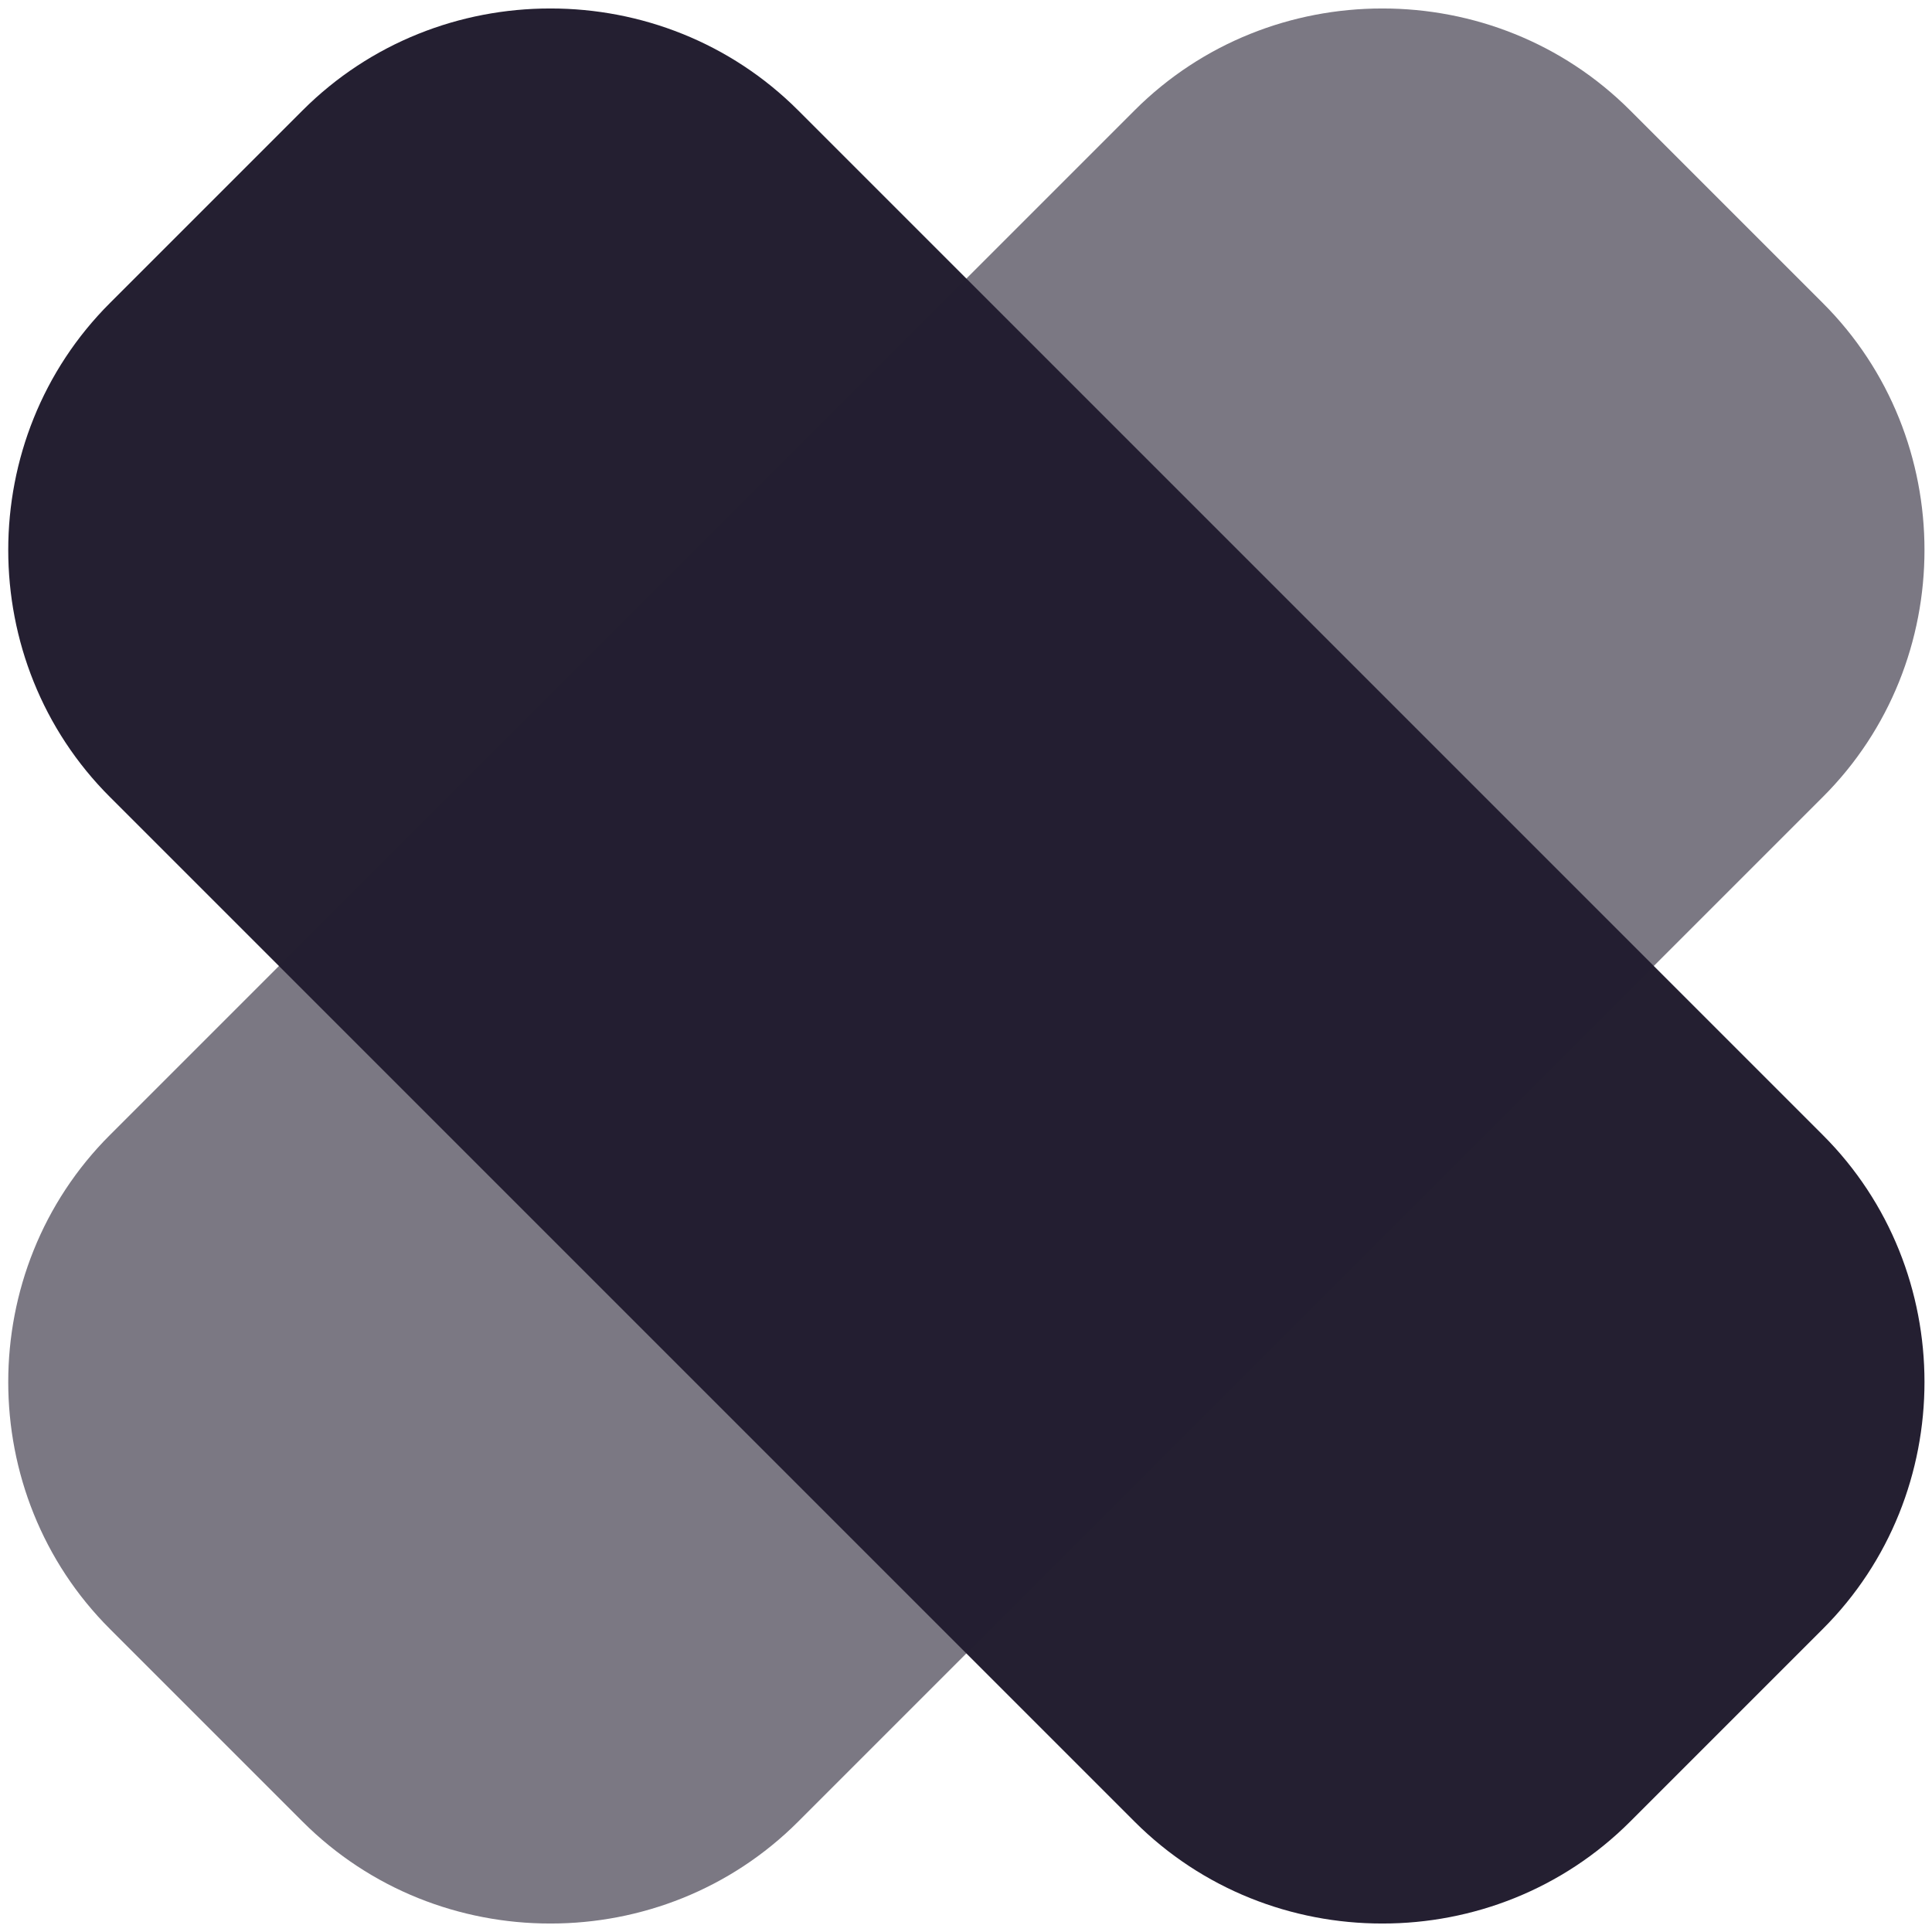
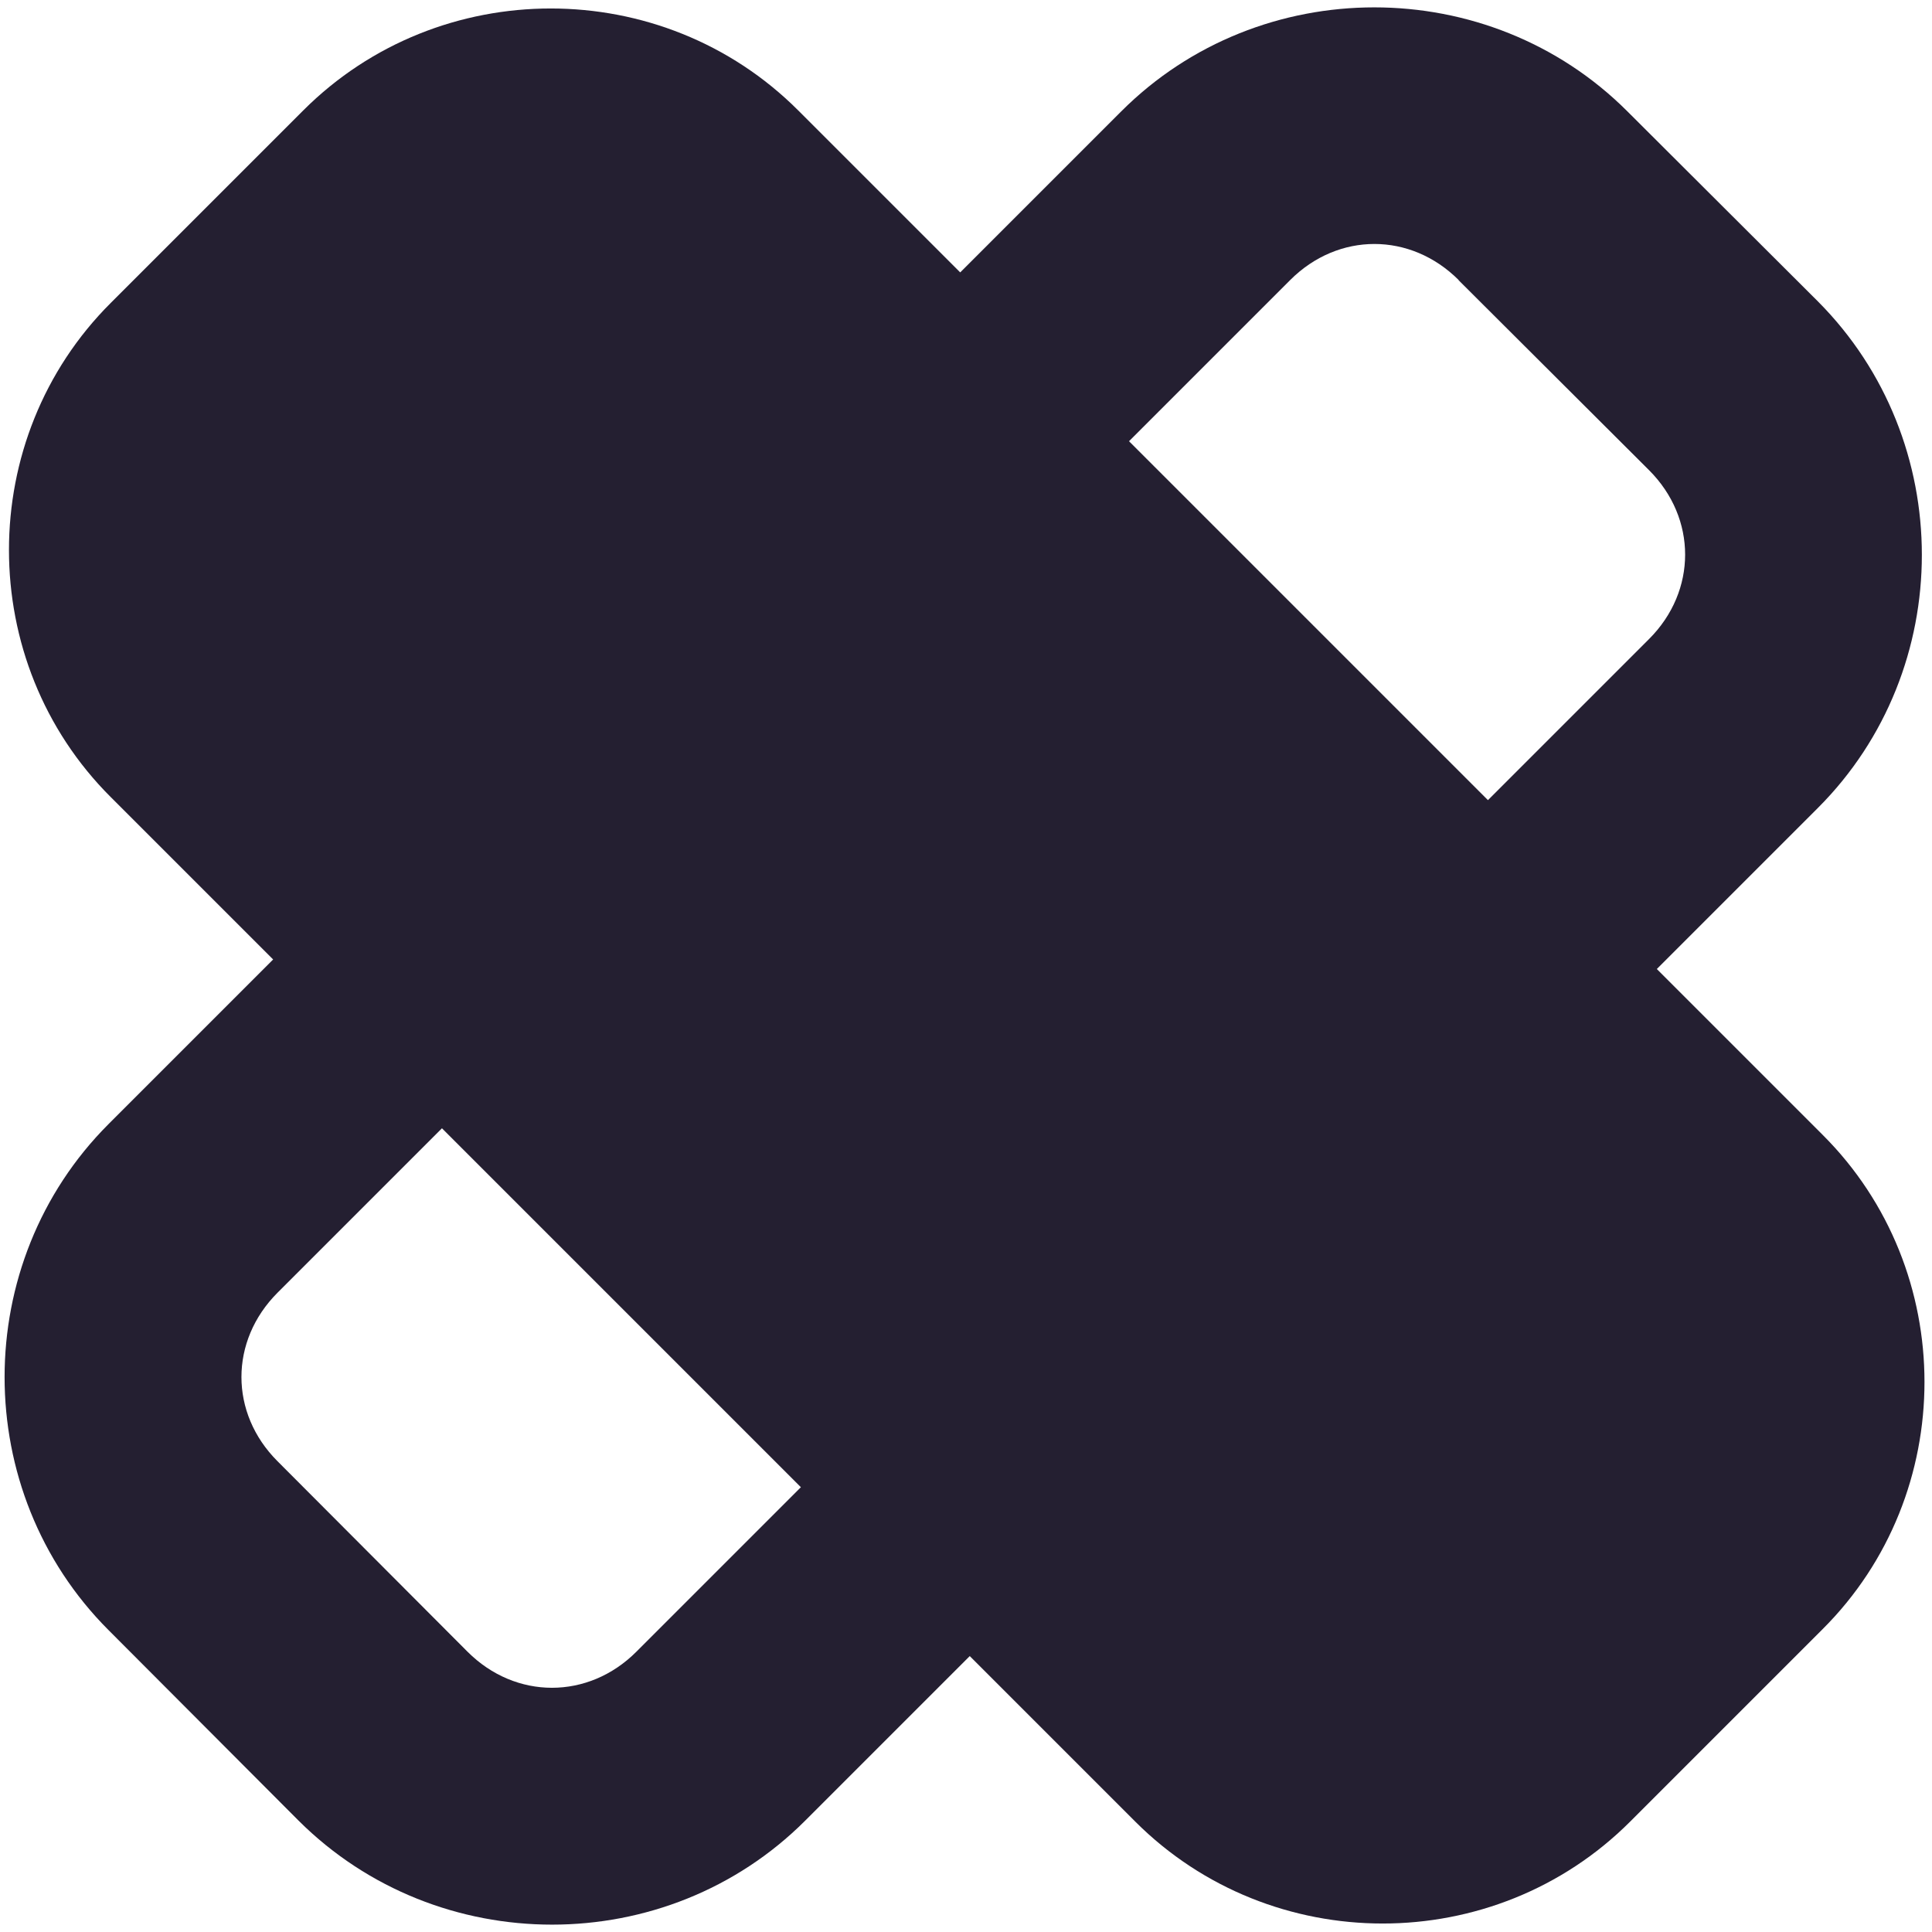
- <svg xmlns="http://www.w3.org/2000/svg" width="16" height="16" version="1.1" viewBox="0 0 16 16" id="svg3">
-   <defs id="defs3" />
-   <filter id="a" x="0" y="0" width="1" height="1">
-     <feColorMatrix color-interpolation-filters="sRGB" values="0 0 0 0 1 0 0 0 0 1 0 0 0 0 1 0 0 0 1 0" id="feColorMatrix1" />
+ <svg xmlns="http://www.w3.org/2000/svg" height="16px" viewBox="0 0 16 16" width="16px">
+   <filter id="a" height="100%" width="100%" x="0%" y="0%">
+     <feColorMatrix color-interpolation-filters="sRGB" values="0 0 0 0 1 0 0 0 0 1 0 0 0 0 1 0 0 0 1 0" />
  </filter>
  <mask id="b">
-     <g filter="url(#a)" id="g1">
-       <rect x="-1.6" y="-1.6" width="19.2" height="19.2" fill-opacity="0.345" id="rect1" />
+     <g filter="url(#a)">
+       <rect fill-opacity="0.345" height="19.2" width="19.2" x="-1.6" y="-1.6" />
    </g>
  </mask>
  <clipPath id="c">
-     <rect width="192" height="152" id="rect2" x="0" y="0" />
+     <rect height="152" width="192" />
  </clipPath>
-   <path d="m 2.512,0.914 c 1.125,-1.125 2.973,-1.125 4.098,0 l 8.484,8.484 c 1.125,1.121 1.125,2.973 0,4.094 l -1.594,1.594 c -1.125,1.125 -2.973,1.125 -4.098,0 L 0.918,6.602 c -1.125,-1.121 -1.125,-2.973 0,-4.094 z m 0,0 c 1.125,-1.125 2.973,-1.125 4.098,0 l 8.484,8.484 c 1.125,1.121 1.125,2.973 0,4.094 l -1.594,1.594 c -1.125,1.125 -2.973,1.125 -4.098,0 L 0.918,6.602 c -1.125,-1.121 -1.125,-2.973 0,-4.094 z m 0,0 c 1.125,-1.125 2.973,-1.125 4.098,0 l 8.484,8.484 c 1.125,1.121 1.125,2.973 0,4.094 l -1.594,1.594 c -1.125,1.125 -2.973,1.125 -4.098,0 L 0.918,6.602 c -1.125,-1.121 -1.125,-2.973 0,-4.094 z m 0,0 c 1.125,-1.125 2.973,-1.125 4.098,0 l 8.484,8.484 c 1.125,1.121 1.125,2.973 0,4.094 l -1.594,1.594 c -1.125,1.125 -2.973,1.125 -4.098,0 L 0.918,6.602 c -1.125,-1.121 -1.125,-2.973 0,-4.094 z m -0.006,0 c 1.125,-1.125 2.973,-1.125 4.098,0 l 8.484,8.484 c 1.125,1.121 1.125,2.973 0,4.094 l -1.594,1.594 c -1.125,1.125 -2.973,1.125 -4.098,0 L 0.912,6.602 c -1.125,-1.121 -1.125,-2.973 0,-4.094 z m 0,0 c 1.125,-1.125 2.973,-1.125 4.098,0 l 8.484,8.484 c 1.125,1.121 1.125,2.973 0,4.094 l -1.594,1.594 c -1.125,1.125 -2.973,1.125 -4.098,0 L 0.912,6.602 c -1.125,-1.121 -1.125,-2.973 0,-4.094 z m 0,0 c 1.125,-1.125 2.973,-1.125 4.098,0 l 8.484,8.484 c 1.125,1.121 1.125,2.973 0,4.094 l -1.594,1.594 c -1.125,1.125 -2.973,1.125 -4.098,0 L 0.912,6.602 c -1.125,-1.121 -1.125,-2.973 0,-4.094 z m 0,0 c 1.125,-1.125 2.973,-1.125 4.098,0 l 8.484,8.484 c 1.125,1.121 1.125,2.973 0,4.094 l -1.594,1.594 c -1.125,1.125 -2.973,1.125 -4.098,0 L 0.912,6.602 c -1.125,-1.121 -1.125,-2.973 0,-4.094 z" fill="#241f31" stop-color="#000000" style="font-variation-settings:normal;fill:#241f31;fill-opacity:1;-inkscape-stroke:none" id="path2" />
-   <path d="m 13.494,0.914 c -1.125,-1.125 -2.973,-1.125 -4.098,0 l -8.484,8.484 c -1.125,1.121 -1.125,2.973 0,4.094 l 1.594,1.594 c 1.125,1.125 2.973,1.125 4.098,0 l 8.484,-8.484 c 1.125,-1.121 1.125,-2.973 0,-4.094 z m 0,0 c -1.125,-1.125 -2.973,-1.125 -4.098,0 l -8.484,8.484 c -1.125,1.121 -1.125,2.973 0,4.094 l 1.594,1.594 c 1.125,1.125 2.973,1.125 4.098,0 l 8.484,-8.484 c 1.125,-1.121 1.125,-2.973 0,-4.094 z m 0,0 c -1.125,-1.125 -2.973,-1.125 -4.098,0 l -8.484,8.484 c -1.125,1.121 -1.125,2.973 0,4.094 l 1.594,1.594 c 1.125,1.125 2.973,1.125 4.098,0 l 8.484,-8.484 c 1.125,-1.121 1.125,-2.973 0,-4.094 z m 0,0 c -1.125,-1.125 -2.973,-1.125 -4.098,0 l -8.484,8.484 c -1.125,1.121 -1.125,2.973 0,4.094 l 1.594,1.594 c 1.125,1.125 2.973,1.125 4.098,0 l 8.484,-8.484 c 1.125,-1.121 1.125,-2.973 0,-4.094 z m 0.006,0 c -1.125,-1.125 -2.973,-1.125 -4.098,0 l -8.484,8.484 c -1.125,1.121 -1.125,2.973 0,4.094 l 1.594,1.594 c 1.125,1.125 2.973,1.125 4.098,0 l 8.484,-8.484 c 1.125,-1.121 1.125,-2.973 0,-4.094 z m 0,0 c -1.125,-1.125 -2.973,-1.125 -4.098,0 l -8.484,8.484 c -1.125,1.121 -1.125,2.973 0,4.094 l 1.594,1.594 c 1.125,1.125 2.973,1.125 4.098,0 l 8.484,-8.484 c 1.125,-1.121 1.125,-2.973 0,-4.094 z m 0,0 c -1.125,-1.125 -2.973,-1.125 -4.098,0 l -8.484,8.484 c -1.125,1.121 -1.125,2.973 0,4.094 l 1.594,1.594 c 1.125,1.125 2.973,1.125 4.098,0 l 8.484,-8.484 c 1.125,-1.121 1.125,-2.973 0,-4.094 z m 0,0 c -1.125,-1.125 -2.973,-1.125 -4.098,0 l -8.484,8.484 c -1.125,1.121 -1.125,2.973 0,4.094 l 1.594,1.594 c 1.125,1.125 2.973,1.125 4.098,0 l 8.484,-8.484 c 1.125,-1.121 1.125,-2.973 0,-4.094 z" fill="#241f31" fill-opacity="0.6" stop-color="#000000" style="font-variation-settings:normal;-inkscape-stroke:none" id="path3" />
+   <path d="m 2.512 0.914 c 1.125 -1.125 2.973 -1.125 4.098 0 l 8.484 8.484 c 1.125 1.121 1.125 2.973 0 4.094 l -1.594 1.594 c -1.125 1.125 -2.973 1.125 -4.098 0 l -8.484 -8.484 c -1.125 -1.121 -1.125 -2.973 0 -4.094 z m 0 0" fill="#241f31" />
+   <g mask="url(#b)">
+     <g clip-path="url(#c)" transform="matrix(1 0 0 1 -168 -16)">
+       <path d="m 84.77 97.371 c -7.031 7.031 -18.426 7.031 -25.457 0 c -7.027 -7.027 -7.027 -18.426 0 -25.453 c 7.031 -7.031 18.426 -7.031 25.457 0 c 7.027 7.027 7.027 18.426 0 25.453 z m 0 0" fill="#b5835a" />
+     </g>
+   </g>
+   <path d="m 13.477 0.922 c -1.148 -1.148 -3.043 -1.148 -4.191 0 l -8.387 8.387 c -1.148 1.148 -1.148 3.043 0 4.191 l 1.574 1.578 c 1.152 1.148 3.047 1.148 4.195 0 l 8.387 -8.387 c 1.148 -1.148 1.148 -3.043 0 -4.195 z m -1.398 1.398 l 1.578 1.574 c 0.398 0.398 0.398 1 0 1.398 l -8.387 8.387 c -0.398 0.398 -1 0.398 -1.398 0 l -1.574 -1.578 c -0.398 -0.398 -0.398 -0.996 0 -1.395 l 8.387 -8.387 c 0.398 -0.398 0.996 -0.398 1.395 0 z m 0 0" fill="#241f31" />
</svg>
